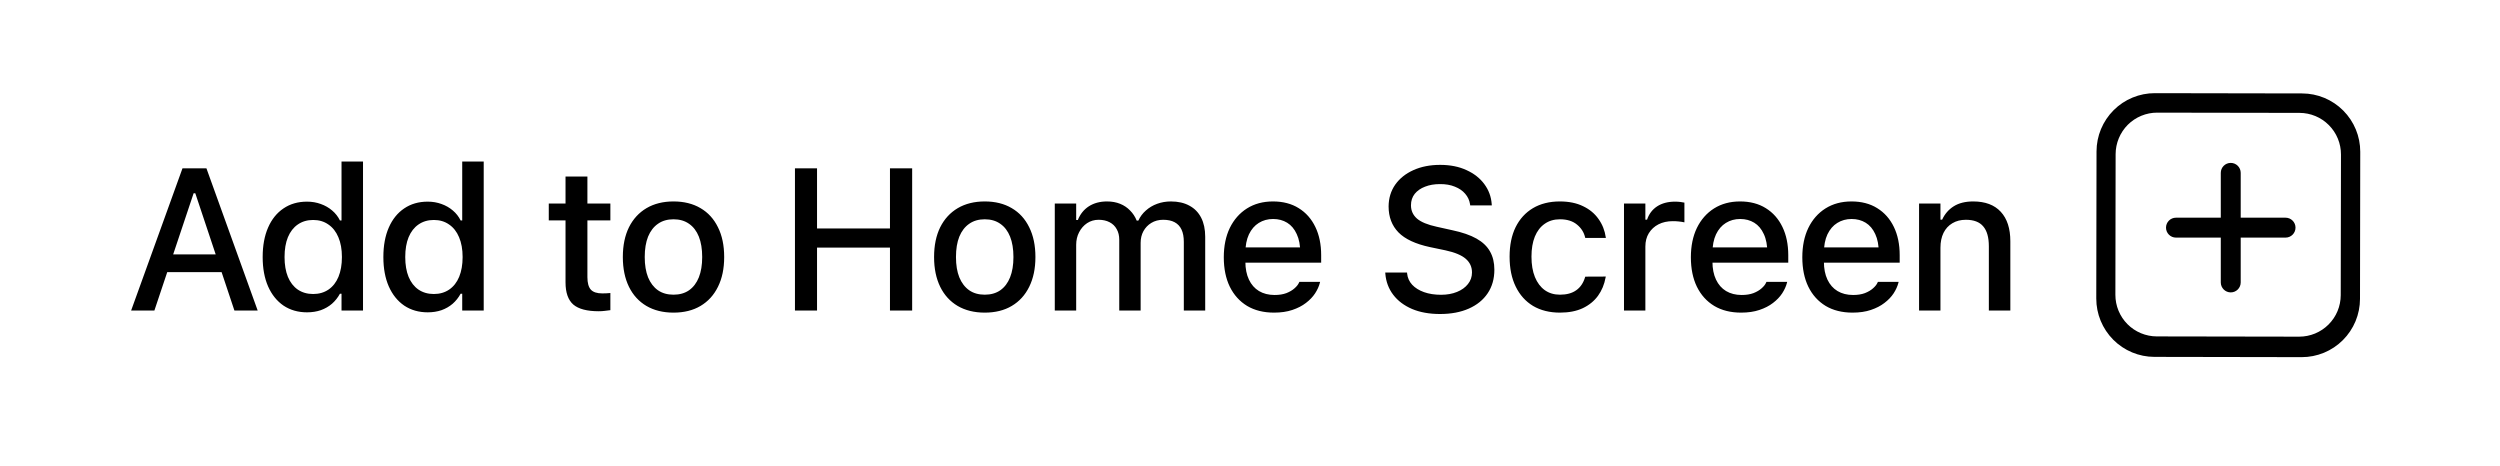
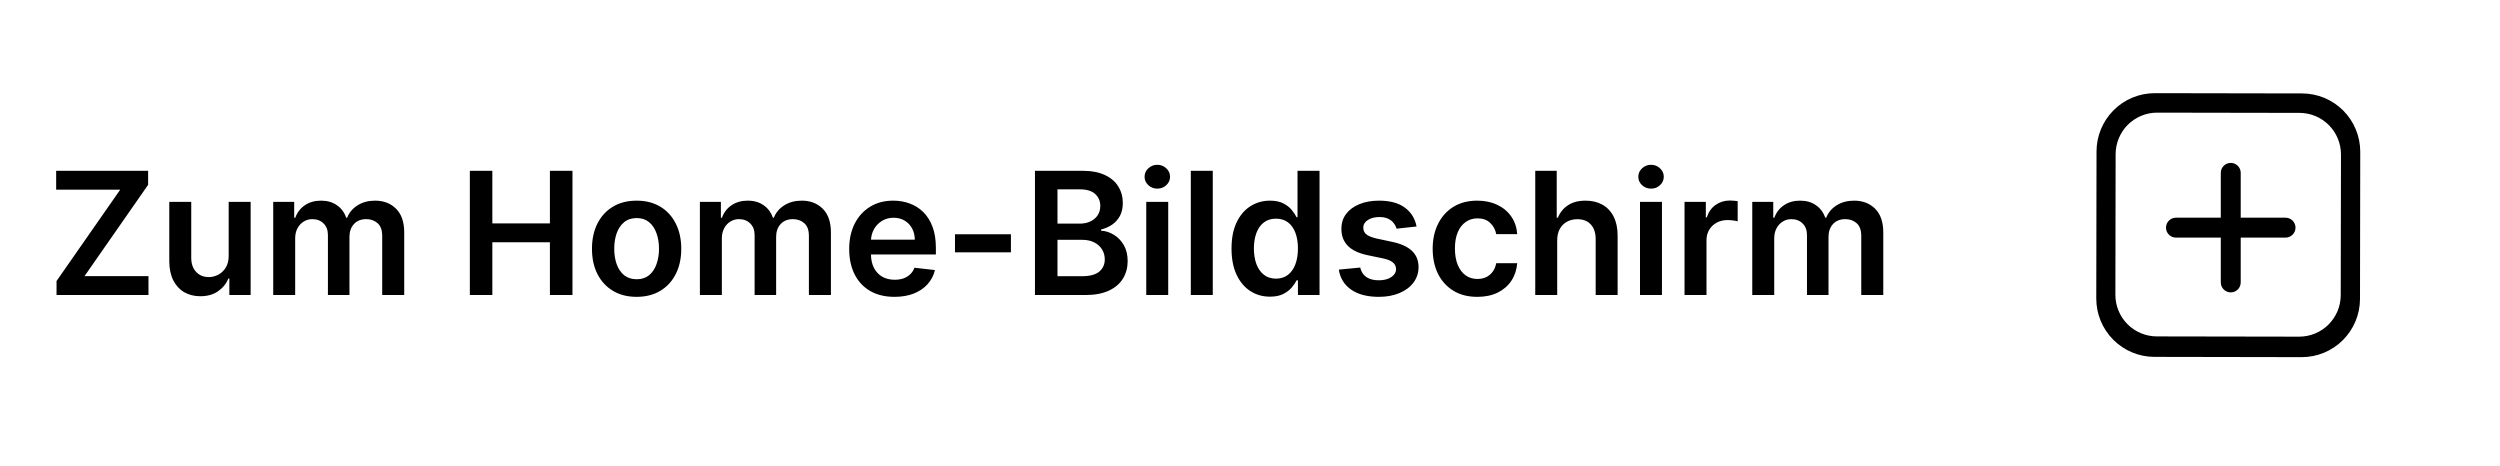
<svg xmlns="http://www.w3.org/2000/svg" width="161" height="30" viewBox="0 0 161 30" fill="none">
  <path d="M151.984 19.251C151.983 19.744 151.885 20.233 151.696 20.688C151.506 21.143 151.229 21.557 150.88 21.905C150.532 22.253 150.118 22.529 149.662 22.717C149.207 22.905 148.719 23.001 148.226 23L138.744 22.983C137.749 22.982 136.796 22.584 136.094 21.879C135.392 21.173 134.998 20.218 135 19.222L135.016 9.749C135.017 9.256 135.115 8.767 135.304 8.312C135.494 7.857 135.771 7.443 136.12 7.095C136.468 6.747 136.882 6.471 137.338 6.283C137.793 6.095 138.281 5.999 138.774 6L148.256 6.017C149.251 6.018 150.204 6.416 150.906 7.121C151.608 7.827 152.002 8.782 152 9.778L151.984 19.251ZM150.759 9.951C150.759 9.599 150.691 9.251 150.557 8.926C150.423 8.601 150.227 8.306 149.979 8.057C149.731 7.808 149.437 7.61 149.113 7.475C148.789 7.34 148.442 7.271 148.091 7.27L138.924 7.254C138.573 7.253 138.225 7.322 137.901 7.456C137.576 7.59 137.281 7.786 137.032 8.034C136.784 8.282 136.586 8.577 136.452 8.902C136.317 9.226 136.247 9.574 136.246 9.925L136.231 18.984C136.23 19.335 136.298 19.683 136.432 20.008C136.566 20.333 136.762 20.629 137.01 20.878C137.258 21.127 137.552 21.324 137.876 21.459C138.2 21.594 138.548 21.664 138.899 21.665L148.065 21.681C148.416 21.681 148.764 21.613 149.089 21.479C149.413 21.345 149.708 21.148 149.957 20.9C150.205 20.652 150.403 20.358 150.538 20.033C150.672 19.709 150.742 19.361 150.743 19.009L150.759 9.951Z" fill="black" />
-   <rect x="139.491" y="14.019" width="8.34" height="1.283" rx="0.642" fill="black" />
-   <rect x="144.302" y="10.491" width="8.34" height="1.283" rx="0.642" transform="rotate(90 144.302 10.4906)" fill="black" />
-   <path d="M8.444 20L11.752 10.84H12.9V12.446H12.469L9.942 20H8.444ZM10.038 17.524L10.438 16.382H14.608L15.008 17.524H10.038ZM15.097 20L12.577 12.446V10.84H13.294L16.595 20H15.097ZM19.772 20.114C19.197 20.114 18.693 19.97 18.261 19.683C17.834 19.391 17.502 18.978 17.265 18.445C17.032 17.912 16.916 17.283 16.916 16.56V16.547C16.916 15.819 17.032 15.188 17.265 14.655C17.497 14.122 17.828 13.712 18.255 13.424C18.682 13.132 19.188 12.986 19.772 12.986C20.09 12.986 20.386 13.037 20.661 13.138C20.936 13.236 21.179 13.375 21.391 13.557C21.602 13.735 21.77 13.949 21.892 14.198H21.994V10.402H23.378V20H21.994V18.915H21.892C21.757 19.164 21.585 19.38 21.378 19.562C21.171 19.74 20.932 19.877 20.661 19.975C20.39 20.068 20.094 20.114 19.772 20.114ZM20.166 18.934C20.547 18.934 20.877 18.838 21.156 18.648C21.435 18.457 21.649 18.185 21.797 17.829C21.945 17.469 22.019 17.046 22.019 16.56V16.547C22.019 16.056 21.943 15.633 21.791 15.277C21.643 14.922 21.429 14.649 21.15 14.459C20.875 14.264 20.547 14.166 20.166 14.166C19.785 14.166 19.455 14.264 19.175 14.459C18.9 14.649 18.689 14.922 18.541 15.277C18.397 15.629 18.325 16.052 18.325 16.547V16.56C18.325 17.05 18.397 17.474 18.541 17.829C18.689 18.185 18.9 18.457 19.175 18.648C19.455 18.838 19.785 18.934 20.166 18.934ZM27.545 20.114C26.97 20.114 26.466 19.97 26.035 19.683C25.607 19.391 25.275 18.978 25.038 18.445C24.805 17.912 24.689 17.283 24.689 16.56V16.547C24.689 15.819 24.805 15.188 25.038 14.655C25.271 14.122 25.601 13.712 26.028 13.424C26.456 13.132 26.961 12.986 27.545 12.986C27.863 12.986 28.159 13.037 28.434 13.138C28.709 13.236 28.952 13.375 29.164 13.557C29.375 13.735 29.543 13.949 29.665 14.198H29.767V10.402H31.151V20H29.767V18.915H29.665C29.53 19.164 29.358 19.38 29.151 19.562C28.944 19.74 28.705 19.877 28.434 19.975C28.163 20.068 27.867 20.114 27.545 20.114ZM27.939 18.934C28.32 18.934 28.65 18.838 28.929 18.648C29.208 18.457 29.422 18.185 29.57 17.829C29.718 17.469 29.792 17.046 29.792 16.56V16.547C29.792 16.056 29.716 15.633 29.564 15.277C29.416 14.922 29.202 14.649 28.923 14.459C28.648 14.264 28.32 14.166 27.939 14.166C27.558 14.166 27.228 14.264 26.948 14.459C26.673 14.649 26.462 14.922 26.314 15.277C26.17 15.629 26.098 16.052 26.098 16.547V16.56C26.098 17.05 26.17 17.474 26.314 17.829C26.462 18.185 26.673 18.457 26.948 18.648C27.228 18.838 27.558 18.934 27.939 18.934ZM38.559 20.044C37.806 20.044 37.26 19.901 36.921 19.613C36.587 19.321 36.42 18.845 36.42 18.185V14.192H35.341V13.106H36.42V11.367H37.829V13.106H39.308V14.192H37.829V17.848C37.829 18.221 37.903 18.489 38.051 18.654C38.199 18.815 38.445 18.895 38.788 18.895C38.889 18.895 38.976 18.893 39.048 18.889C39.124 18.885 39.211 18.879 39.308 18.87V19.975C39.198 19.991 39.08 20.006 38.953 20.019C38.826 20.036 38.695 20.044 38.559 20.044ZM43.374 20.133C42.701 20.133 42.12 19.989 41.629 19.702C41.142 19.414 40.767 19.003 40.505 18.47C40.243 17.933 40.111 17.296 40.111 16.56V16.547C40.111 15.806 40.243 15.169 40.505 14.636C40.772 14.103 41.148 13.693 41.635 13.405C42.126 13.117 42.706 12.973 43.374 12.973C44.047 12.973 44.627 13.117 45.114 13.405C45.6 13.688 45.975 14.099 46.237 14.636C46.504 15.169 46.637 15.806 46.637 16.547V16.56C46.637 17.296 46.504 17.933 46.237 18.47C45.975 19.003 45.6 19.414 45.114 19.702C44.631 19.989 44.051 20.133 43.374 20.133ZM43.374 18.978C43.768 18.978 44.102 18.883 44.377 18.692C44.652 18.498 44.862 18.221 45.006 17.861C45.149 17.501 45.221 17.067 45.221 16.56V16.547C45.221 16.035 45.149 15.599 45.006 15.239C44.862 14.88 44.652 14.604 44.377 14.414C44.102 14.219 43.768 14.122 43.374 14.122C42.981 14.122 42.646 14.219 42.371 14.414C42.096 14.604 41.885 14.88 41.736 15.239C41.593 15.599 41.521 16.035 41.521 16.547V16.56C41.521 17.067 41.593 17.501 41.736 17.861C41.885 18.221 42.096 18.498 42.371 18.692C42.646 18.883 42.981 18.978 43.374 18.978ZM51.195 20V10.84H52.617V14.712H57.314V10.84H58.743V20H57.314V15.944H52.617V20H51.195ZM63.418 20.133C62.745 20.133 62.163 19.989 61.672 19.702C61.186 19.414 60.811 19.003 60.549 18.47C60.287 17.933 60.155 17.296 60.155 16.56V16.547C60.155 15.806 60.287 15.169 60.549 14.636C60.816 14.103 61.192 13.693 61.679 13.405C62.17 13.117 62.749 12.973 63.418 12.973C64.091 12.973 64.671 13.117 65.157 13.405C65.644 13.688 66.019 14.099 66.281 14.636C66.547 15.169 66.681 15.806 66.681 16.547V16.56C66.681 17.296 66.547 17.933 66.281 18.47C66.019 19.003 65.644 19.414 65.157 19.702C64.675 19.989 64.095 20.133 63.418 20.133ZM63.418 18.978C63.812 18.978 64.146 18.883 64.421 18.692C64.696 18.498 64.906 18.221 65.049 17.861C65.193 17.501 65.265 17.067 65.265 16.56V16.547C65.265 16.035 65.193 15.599 65.049 15.239C64.906 14.88 64.696 14.604 64.421 14.414C64.146 14.219 63.812 14.122 63.418 14.122C63.025 14.122 62.69 14.219 62.415 14.414C62.14 14.604 61.928 14.88 61.78 15.239C61.636 15.599 61.565 16.035 61.565 16.547V16.56C61.565 17.067 61.636 17.501 61.78 17.861C61.928 18.221 62.14 18.498 62.415 18.692C62.69 18.883 63.025 18.978 63.418 18.978ZM67.928 20V13.106H69.306V14.166H69.414C69.566 13.786 69.803 13.492 70.125 13.284C70.451 13.077 70.84 12.973 71.293 12.973C71.606 12.973 71.887 13.024 72.137 13.126C72.387 13.227 72.6 13.371 72.778 13.557C72.96 13.739 73.102 13.955 73.203 14.205H73.311C73.425 13.955 73.586 13.739 73.794 13.557C74.001 13.371 74.242 13.227 74.517 13.126C74.797 13.024 75.093 12.973 75.406 12.973C75.871 12.973 76.269 13.064 76.599 13.246C76.93 13.424 77.181 13.682 77.355 14.021C77.528 14.359 77.615 14.767 77.615 15.246V20H76.238V15.576C76.238 15.258 76.189 14.996 76.092 14.789C75.994 14.577 75.846 14.418 75.647 14.312C75.453 14.207 75.207 14.154 74.911 14.154C74.619 14.154 74.363 14.222 74.143 14.357C73.927 14.488 73.758 14.666 73.635 14.89C73.516 15.11 73.457 15.36 73.457 15.639V20H72.08V15.436C72.08 15.174 72.025 14.947 71.915 14.757C71.809 14.562 71.657 14.414 71.458 14.312C71.259 14.207 71.024 14.154 70.753 14.154C70.478 14.154 70.231 14.226 70.01 14.37C69.795 14.514 69.623 14.708 69.496 14.954C69.369 15.195 69.306 15.466 69.306 15.766V20H67.928ZM82.049 20.133C81.376 20.133 80.799 19.989 80.316 19.702C79.834 19.41 79.462 18.997 79.199 18.464C78.941 17.931 78.812 17.3 78.812 16.572V16.566C78.812 15.847 78.941 15.218 79.199 14.681C79.462 14.143 79.83 13.724 80.304 13.424C80.782 13.123 81.34 12.973 81.979 12.973C82.623 12.973 83.175 13.117 83.636 13.405C84.102 13.693 84.459 14.097 84.709 14.617C84.959 15.133 85.083 15.739 85.083 16.433V16.915H79.51V15.931H84.398L83.738 16.845V16.293C83.738 15.802 83.662 15.396 83.509 15.074C83.361 14.748 83.156 14.505 82.894 14.344C82.631 14.183 82.329 14.103 81.986 14.103C81.643 14.103 81.336 14.188 81.065 14.357C80.799 14.522 80.587 14.767 80.431 15.093C80.278 15.419 80.202 15.819 80.202 16.293V16.845C80.202 17.298 80.278 17.685 80.431 18.007C80.583 18.328 80.799 18.574 81.078 18.743C81.362 18.912 81.696 18.997 82.081 18.997C82.377 18.997 82.631 18.957 82.843 18.877C83.058 18.792 83.234 18.688 83.37 18.565C83.509 18.443 83.604 18.322 83.655 18.204L83.681 18.153H85.014L85.001 18.21C84.942 18.439 84.838 18.667 84.69 18.895C84.542 19.12 84.345 19.325 84.1 19.511C83.858 19.697 83.566 19.848 83.224 19.962C82.885 20.076 82.494 20.133 82.049 20.133ZM92.739 20.222C92.05 20.222 91.449 20.114 90.937 19.898C90.425 19.678 90.02 19.374 89.724 18.984C89.428 18.595 89.259 18.144 89.216 17.632L89.21 17.55H90.613L90.619 17.62C90.649 17.895 90.757 18.134 90.943 18.337C91.133 18.54 91.387 18.699 91.705 18.813C92.026 18.927 92.392 18.984 92.803 18.984C93.188 18.984 93.531 18.923 93.831 18.8C94.132 18.678 94.367 18.508 94.536 18.293C94.709 18.077 94.796 17.829 94.796 17.55V17.544C94.796 17.192 94.663 16.9 94.396 16.668C94.13 16.435 93.694 16.253 93.089 16.122L92.086 15.912C91.159 15.713 90.484 15.398 90.061 14.966C89.638 14.53 89.426 13.974 89.426 13.297V13.29C89.43 12.762 89.572 12.296 89.851 11.894C90.135 11.492 90.526 11.179 91.026 10.955C91.525 10.73 92.098 10.618 92.746 10.618C93.393 10.618 93.958 10.73 94.441 10.955C94.927 11.175 95.31 11.475 95.59 11.856C95.873 12.237 96.032 12.666 96.066 13.145L96.072 13.227H94.682L94.669 13.145C94.631 12.895 94.527 12.673 94.358 12.478C94.193 12.283 93.971 12.131 93.692 12.021C93.416 11.907 93.095 11.852 92.727 11.856C92.371 11.856 92.054 11.911 91.775 12.021C91.495 12.127 91.273 12.281 91.108 12.484C90.947 12.688 90.867 12.933 90.867 13.221V13.227C90.867 13.566 90.996 13.849 91.254 14.078C91.516 14.302 91.942 14.477 92.53 14.604L93.533 14.827C94.172 14.962 94.69 15.142 95.088 15.366C95.486 15.591 95.776 15.868 95.958 16.198C96.144 16.524 96.237 16.913 96.237 17.366V17.372C96.237 17.956 96.093 18.462 95.805 18.889C95.522 19.312 95.118 19.64 94.593 19.873C94.068 20.106 93.45 20.222 92.739 20.222ZM100.462 20.133C99.793 20.133 99.216 19.989 98.729 19.702C98.246 19.41 97.874 18.995 97.612 18.457C97.349 17.92 97.218 17.279 97.218 16.534V16.521C97.218 15.789 97.347 15.159 97.605 14.63C97.868 14.101 98.24 13.693 98.722 13.405C99.209 13.117 99.787 12.973 100.455 12.973C101.035 12.973 101.532 13.075 101.947 13.278C102.366 13.477 102.698 13.752 102.944 14.103C103.193 14.45 103.35 14.846 103.413 15.29L103.42 15.322H102.093L102.087 15.309C102.011 14.97 101.835 14.689 101.56 14.465C101.285 14.236 100.919 14.122 100.462 14.122C100.081 14.122 99.753 14.219 99.478 14.414C99.203 14.604 98.991 14.88 98.843 15.239C98.699 15.599 98.627 16.026 98.627 16.521V16.534C98.627 17.042 98.701 17.478 98.849 17.842C98.998 18.206 99.209 18.487 99.484 18.686C99.759 18.881 100.085 18.978 100.462 18.978C100.893 18.978 101.243 18.883 101.509 18.692C101.78 18.502 101.97 18.221 102.08 17.848L102.093 17.816L103.413 17.81L103.401 17.867C103.32 18.316 103.157 18.709 102.912 19.048C102.666 19.386 102.339 19.653 101.928 19.848C101.522 20.038 101.033 20.133 100.462 20.133ZM104.585 20V13.106H105.962V14.148H106.07C106.193 13.779 106.409 13.494 106.718 13.29C107.031 13.087 107.416 12.986 107.873 12.986C107.987 12.986 108.099 12.992 108.209 13.005C108.319 13.018 108.408 13.032 108.476 13.049V14.319C108.353 14.293 108.231 14.274 108.108 14.262C107.989 14.249 107.865 14.243 107.733 14.243C107.382 14.243 107.073 14.31 106.807 14.446C106.544 14.581 106.337 14.772 106.185 15.017C106.036 15.258 105.962 15.546 105.962 15.88V20H104.585ZM112.129 20.133C111.457 20.133 110.879 19.989 110.397 19.702C109.914 19.41 109.542 18.997 109.279 18.464C109.021 17.931 108.892 17.3 108.892 16.572V16.566C108.892 15.847 109.021 15.218 109.279 14.681C109.542 14.143 109.91 13.724 110.384 13.424C110.862 13.123 111.421 12.973 112.06 12.973C112.703 12.973 113.255 13.117 113.716 13.405C114.182 13.693 114.539 14.097 114.789 14.617C115.039 15.133 115.164 15.739 115.164 16.433V16.915H109.59V15.931H114.478L113.818 16.845V16.293C113.818 15.802 113.742 15.396 113.589 15.074C113.441 14.748 113.236 14.505 112.974 14.344C112.711 14.183 112.409 14.103 112.066 14.103C111.723 14.103 111.416 14.188 111.146 14.357C110.879 14.522 110.667 14.767 110.511 15.093C110.358 15.419 110.282 15.819 110.282 16.293V16.845C110.282 17.298 110.358 17.685 110.511 18.007C110.663 18.328 110.879 18.574 111.158 18.743C111.442 18.912 111.776 18.997 112.161 18.997C112.457 18.997 112.711 18.957 112.923 18.877C113.139 18.792 113.314 18.688 113.45 18.565C113.589 18.443 113.685 18.322 113.735 18.204L113.761 18.153H115.094L115.081 18.21C115.022 18.439 114.918 18.667 114.77 18.895C114.622 19.12 114.425 19.325 114.18 19.511C113.939 19.697 113.647 19.848 113.304 19.962C112.965 20.076 112.574 20.133 112.129 20.133ZM119.306 20.133C118.633 20.133 118.055 19.989 117.573 19.702C117.091 19.41 116.718 18.997 116.456 18.464C116.198 17.931 116.069 17.3 116.069 16.572V16.566C116.069 15.847 116.198 15.218 116.456 14.681C116.718 14.143 117.086 13.724 117.56 13.424C118.038 13.123 118.597 12.973 119.236 12.973C119.879 12.973 120.432 13.117 120.893 13.405C121.358 13.693 121.716 14.097 121.966 14.617C122.215 15.133 122.34 15.739 122.34 16.433V16.915H116.767V15.931H121.655L120.994 16.845V16.293C120.994 15.802 120.918 15.396 120.766 15.074C120.618 14.748 120.413 14.505 120.15 14.344C119.888 14.183 119.585 14.103 119.242 14.103C118.9 14.103 118.593 14.188 118.322 14.357C118.055 14.522 117.844 14.767 117.687 15.093C117.535 15.419 117.459 15.819 117.459 16.293V16.845C117.459 17.298 117.535 17.685 117.687 18.007C117.84 18.328 118.055 18.574 118.335 18.743C118.618 18.912 118.953 18.997 119.338 18.997C119.634 18.997 119.888 18.957 120.099 18.877C120.315 18.792 120.491 18.688 120.626 18.565C120.766 18.443 120.861 18.322 120.912 18.204L120.937 18.153H122.27L122.258 18.21C122.198 18.439 122.095 18.667 121.947 18.895C121.798 19.12 121.602 19.325 121.356 19.511C121.115 19.697 120.823 19.848 120.48 19.962C120.142 20.076 119.75 20.133 119.306 20.133ZM123.588 20V13.106H124.965V14.148H125.073C125.242 13.779 125.492 13.492 125.822 13.284C126.152 13.077 126.569 12.973 127.073 12.973C127.847 12.973 128.44 13.195 128.85 13.64C129.26 14.084 129.466 14.717 129.466 15.538V20H128.082V15.861C128.082 15.286 127.961 14.858 127.72 14.579C127.483 14.296 127.111 14.154 126.603 14.154C126.269 14.154 125.979 14.228 125.733 14.376C125.488 14.52 125.297 14.727 125.162 14.998C125.031 15.265 124.965 15.584 124.965 15.957V20H123.588Z" fill="black" />
+   <path d="M147.189 14.019H140.132C139.778 14.019 139.491 14.306 139.491 14.66V14.66C139.491 15.015 139.778 15.302 140.132 15.302H147.189C147.543 15.302 147.831 15.015 147.831 14.66C147.831 14.306 147.543 14.019 147.189 14.019Z" fill="black" />
+   <path d="M144.302 18.189V11.132C144.302 10.778 144.015 10.491 143.66 10.491H143.66C143.306 10.491 143.019 10.778 143.019 11.132V18.189C143.019 18.543 143.306 18.83 143.66 18.83C144.015 18.83 144.302 18.543 144.302 18.189Z" fill="black" />
+   <path d="M3.641 19V18.098L7.742 12.215H3.617V11H9.539V11.902L5.441 17.785H9.562V19H3.641ZM14.727 16.477V13H16.141V19H14.77V17.934H14.707C14.572 18.27 14.349 18.544 14.039 18.758C13.732 18.971 13.353 19.078 12.902 19.078C12.509 19.078 12.162 18.991 11.859 18.816C11.56 18.639 11.325 18.383 11.156 18.047C10.987 17.708 10.902 17.299 10.902 16.82V13H12.316V16.602C12.316 16.982 12.421 17.284 12.629 17.508C12.837 17.732 13.111 17.844 13.449 17.844C13.658 17.844 13.859 17.793 14.055 17.691C14.25 17.59 14.41 17.439 14.535 17.238C14.663 17.035 14.727 16.781 14.727 16.477ZM17.595 19V13H18.946V14.02H19.017C19.142 13.676 19.349 13.408 19.638 13.215C19.927 13.02 20.272 12.922 20.673 12.922C21.079 12.922 21.422 13.021 21.7 13.219C21.981 13.414 22.179 13.681 22.294 14.02H22.356C22.489 13.686 22.713 13.421 23.028 13.223C23.346 13.022 23.722 12.922 24.157 12.922C24.709 12.922 25.16 13.096 25.509 13.445C25.858 13.794 26.032 14.303 26.032 14.973V19H24.614V15.191C24.614 14.819 24.515 14.547 24.317 14.375C24.119 14.2 23.877 14.113 23.591 14.113C23.25 14.113 22.983 14.22 22.79 14.434C22.6 14.645 22.505 14.919 22.505 15.258V19H21.118V15.133C21.118 14.823 21.024 14.575 20.837 14.391C20.652 14.206 20.41 14.113 20.11 14.113C19.907 14.113 19.722 14.165 19.556 14.27C19.389 14.371 19.256 14.516 19.157 14.703C19.058 14.888 19.009 15.104 19.009 15.352V19H17.595ZM30.258 19V11H31.707V14.387H35.414V11H36.867V19H35.414V15.602H31.707V19H30.258ZM40.998 19.117C40.412 19.117 39.904 18.988 39.475 18.73C39.045 18.473 38.712 18.112 38.475 17.648C38.24 17.185 38.123 16.643 38.123 16.023C38.123 15.404 38.24 14.861 38.475 14.395C38.712 13.928 39.045 13.566 39.475 13.309C39.904 13.051 40.412 12.922 40.998 12.922C41.584 12.922 42.092 13.051 42.522 13.309C42.951 13.566 43.283 13.928 43.518 14.395C43.755 14.861 43.873 15.404 43.873 16.023C43.873 16.643 43.755 17.185 43.518 17.648C43.283 18.112 42.951 18.473 42.522 18.73C42.092 18.988 41.584 19.117 40.998 19.117ZM41.006 17.984C41.324 17.984 41.589 17.897 41.803 17.723C42.016 17.546 42.175 17.309 42.279 17.012C42.386 16.715 42.44 16.384 42.44 16.02C42.44 15.652 42.386 15.32 42.279 15.023C42.175 14.724 42.016 14.486 41.803 14.309C41.589 14.132 41.324 14.043 41.006 14.043C40.68 14.043 40.41 14.132 40.193 14.309C39.98 14.486 39.82 14.724 39.713 15.023C39.609 15.32 39.557 15.652 39.557 16.02C39.557 16.384 39.609 16.715 39.713 17.012C39.82 17.309 39.98 17.546 40.193 17.723C40.41 17.897 40.68 17.984 41.006 17.984ZM45.073 19V13H46.425V14.02H46.495C46.62 13.676 46.827 13.408 47.116 13.215C47.405 13.02 47.75 12.922 48.151 12.922C48.558 12.922 48.9 13.021 49.179 13.219C49.46 13.414 49.658 13.681 49.773 14.02H49.835C49.968 13.686 50.192 13.421 50.507 13.223C50.825 13.022 51.201 12.922 51.636 12.922C52.188 12.922 52.638 13.096 52.987 13.445C53.336 13.794 53.511 14.303 53.511 14.973V19H52.093V15.191C52.093 14.819 51.994 14.547 51.796 14.375C51.598 14.2 51.356 14.113 51.069 14.113C50.728 14.113 50.461 14.22 50.269 14.434C50.078 14.645 49.983 14.919 49.983 15.258V19H48.597V15.133C48.597 14.823 48.503 14.575 48.315 14.391C48.13 14.206 47.888 14.113 47.589 14.113C47.386 14.113 47.201 14.165 47.034 14.27C46.867 14.371 46.735 14.516 46.636 14.703C46.537 14.888 46.487 15.104 46.487 15.352V19H45.073ZM57.602 19.117C57 19.117 56.48 18.992 56.043 18.742C55.608 18.49 55.273 18.133 55.039 17.672C54.805 17.208 54.688 16.663 54.688 16.035C54.688 15.418 54.805 14.876 55.039 14.41C55.276 13.941 55.607 13.577 56.031 13.316C56.456 13.053 56.954 12.922 57.527 12.922C57.897 12.922 58.246 12.982 58.574 13.102C58.905 13.219 59.197 13.401 59.449 13.648C59.704 13.896 59.905 14.211 60.051 14.594C60.197 14.974 60.27 15.427 60.27 15.953V16.387H55.352V15.434H58.914C58.911 15.163 58.853 14.922 58.738 14.711C58.624 14.497 58.464 14.329 58.258 14.207C58.055 14.085 57.818 14.023 57.547 14.023C57.258 14.023 57.004 14.094 56.785 14.234C56.566 14.372 56.396 14.555 56.273 14.781C56.154 15.005 56.092 15.251 56.09 15.52V16.352C56.09 16.701 56.154 17 56.281 17.25C56.409 17.497 56.587 17.688 56.816 17.82C57.046 17.951 57.314 18.016 57.621 18.016C57.827 18.016 58.013 17.987 58.18 17.93C58.346 17.87 58.491 17.783 58.613 17.668C58.736 17.553 58.828 17.412 58.891 17.242L60.211 17.391C60.128 17.74 59.969 18.044 59.734 18.305C59.503 18.562 59.206 18.763 58.844 18.906C58.482 19.047 58.068 19.117 57.602 19.117ZM65.103 15.086V16.25H61.501V15.086H65.103ZM66.652 19V11H69.715C70.293 11 70.773 11.091 71.156 11.273C71.542 11.453 71.829 11.699 72.019 12.012C72.212 12.324 72.309 12.678 72.309 13.074C72.309 13.4 72.246 13.678 72.121 13.91C71.996 14.139 71.828 14.325 71.617 14.469C71.406 14.612 71.171 14.715 70.91 14.777V14.855C71.194 14.871 71.466 14.958 71.727 15.117C71.99 15.273 72.204 15.495 72.371 15.781C72.538 16.068 72.621 16.414 72.621 16.82C72.621 17.234 72.521 17.607 72.32 17.938C72.12 18.266 71.818 18.525 71.414 18.715C71.01 18.905 70.503 19 69.891 19H66.652ZM68.102 17.789H69.66C70.186 17.789 70.565 17.689 70.797 17.488C71.031 17.285 71.148 17.025 71.148 16.707C71.148 16.47 71.09 16.256 70.973 16.066C70.856 15.874 70.689 15.723 70.473 15.613C70.257 15.501 69.999 15.445 69.699 15.445H68.102V17.789ZM68.102 14.402H69.535C69.785 14.402 70.01 14.357 70.211 14.266C70.412 14.172 70.569 14.04 70.684 13.871C70.801 13.699 70.859 13.496 70.859 13.262C70.859 12.952 70.75 12.697 70.531 12.496C70.315 12.296 69.993 12.195 69.566 12.195H68.102V14.402ZM73.819 19V13H75.233V19H73.819ZM74.53 12.148C74.306 12.148 74.114 12.074 73.952 11.926C73.791 11.775 73.71 11.594 73.71 11.383C73.71 11.169 73.791 10.988 73.952 10.84C74.114 10.689 74.306 10.613 74.53 10.613C74.757 10.613 74.95 10.689 75.108 10.84C75.27 10.988 75.351 11.169 75.351 11.383C75.351 11.594 75.27 11.775 75.108 11.926C74.95 12.074 74.757 12.148 74.53 12.148ZM78.102 11V19H76.688V11H78.102ZM81.782 19.105C81.311 19.105 80.889 18.984 80.517 18.742C80.144 18.5 79.85 18.148 79.634 17.688C79.418 17.227 79.31 16.667 79.31 16.008C79.31 15.341 79.419 14.779 79.638 14.32C79.859 13.859 80.157 13.512 80.532 13.277C80.907 13.04 81.325 12.922 81.786 12.922C82.138 12.922 82.427 12.982 82.653 13.102C82.88 13.219 83.06 13.361 83.192 13.527C83.325 13.691 83.428 13.846 83.501 13.992H83.56V11H84.978V19H83.587V18.055H83.501C83.428 18.201 83.323 18.355 83.185 18.52C83.046 18.681 82.864 18.819 82.638 18.934C82.411 19.048 82.126 19.105 81.782 19.105ZM82.177 17.945C82.476 17.945 82.731 17.865 82.942 17.703C83.153 17.539 83.314 17.311 83.423 17.02C83.532 16.728 83.587 16.388 83.587 16C83.587 15.612 83.532 15.275 83.423 14.988C83.316 14.702 83.157 14.479 82.946 14.32C82.738 14.162 82.481 14.082 82.177 14.082C81.862 14.082 81.599 14.164 81.388 14.328C81.177 14.492 81.018 14.719 80.911 15.008C80.804 15.297 80.751 15.628 80.751 16C80.751 16.375 80.804 16.71 80.911 17.004C81.02 17.296 81.181 17.526 81.392 17.695C81.605 17.862 81.867 17.945 82.177 17.945ZM91.227 14.586L89.938 14.727C89.901 14.596 89.837 14.474 89.746 14.359C89.658 14.245 89.538 14.152 89.387 14.082C89.236 14.012 89.051 13.977 88.832 13.977C88.538 13.977 88.29 14.04 88.09 14.168C87.892 14.296 87.794 14.461 87.797 14.664C87.794 14.838 87.858 14.98 87.988 15.09C88.121 15.199 88.34 15.289 88.644 15.359L89.668 15.578C90.236 15.7 90.658 15.895 90.934 16.16C91.212 16.426 91.353 16.773 91.356 17.203C91.353 17.581 91.242 17.914 91.023 18.203C90.807 18.49 90.507 18.713 90.121 18.875C89.736 19.037 89.293 19.117 88.793 19.117C88.059 19.117 87.467 18.963 87.019 18.656C86.572 18.346 86.305 17.915 86.219 17.363L87.598 17.23C87.66 17.501 87.793 17.706 87.996 17.844C88.199 17.982 88.463 18.051 88.789 18.051C89.125 18.051 89.394 17.982 89.598 17.844C89.803 17.706 89.906 17.535 89.906 17.332C89.906 17.16 89.84 17.018 89.707 16.906C89.577 16.794 89.374 16.708 89.098 16.648L88.074 16.434C87.499 16.314 87.073 16.112 86.797 15.828C86.521 15.542 86.384 15.18 86.387 14.742C86.384 14.372 86.484 14.052 86.688 13.781C86.893 13.508 87.178 13.297 87.543 13.148C87.91 12.997 88.333 12.922 88.812 12.922C89.516 12.922 90.069 13.072 90.473 13.371C90.879 13.671 91.13 14.075 91.227 14.586ZM95.139 19.117C94.54 19.117 94.025 18.986 93.596 18.723C93.169 18.46 92.839 18.096 92.607 17.633C92.378 17.167 92.264 16.63 92.264 16.023C92.264 15.414 92.381 14.876 92.615 14.41C92.85 13.941 93.18 13.577 93.607 13.316C94.037 13.053 94.545 12.922 95.131 12.922C95.618 12.922 96.049 13.012 96.424 13.191C96.801 13.368 97.102 13.62 97.326 13.945C97.55 14.268 97.678 14.646 97.709 15.078H96.357C96.303 14.789 96.172 14.548 95.967 14.355C95.764 14.16 95.492 14.062 95.15 14.062C94.861 14.062 94.607 14.141 94.389 14.297C94.17 14.45 93.999 14.672 93.877 14.961C93.757 15.25 93.697 15.596 93.697 16C93.697 16.409 93.757 16.76 93.877 17.055C93.997 17.346 94.165 17.572 94.381 17.73C94.6 17.887 94.856 17.965 95.15 17.965C95.359 17.965 95.545 17.926 95.709 17.848C95.876 17.767 96.015 17.651 96.127 17.5C96.239 17.349 96.316 17.165 96.357 16.949H97.709C97.675 17.374 97.55 17.75 97.334 18.078C97.118 18.404 96.824 18.659 96.451 18.844C96.079 19.026 95.641 19.117 95.139 19.117ZM100.284 15.484V19H98.87V11H100.253V14.02H100.323C100.464 13.681 100.681 13.414 100.976 13.219C101.272 13.021 101.65 12.922 102.108 12.922C102.525 12.922 102.888 13.009 103.198 13.184C103.508 13.358 103.748 13.613 103.917 13.949C104.089 14.285 104.175 14.695 104.175 15.18V19H102.761V15.398C102.761 14.995 102.657 14.681 102.448 14.457C102.243 14.23 101.953 14.117 101.581 14.117C101.331 14.117 101.107 14.172 100.909 14.281C100.714 14.388 100.56 14.543 100.448 14.746C100.339 14.949 100.284 15.195 100.284 15.484ZM105.616 19V13H107.03V19H105.616ZM106.327 12.148C106.103 12.148 105.91 12.074 105.749 11.926C105.588 11.775 105.507 11.594 105.507 11.383C105.507 11.169 105.588 10.988 105.749 10.84C105.91 10.689 106.103 10.613 106.327 10.613C106.554 10.613 106.746 10.689 106.905 10.84C107.067 10.988 107.147 11.169 107.147 11.383C107.147 11.594 107.067 11.775 106.905 11.926C106.746 12.074 106.554 12.148 106.327 12.148ZM108.484 19V13H109.855V14H109.918C110.027 13.654 110.215 13.387 110.48 13.199C110.749 13.009 111.055 12.914 111.398 12.914C111.477 12.914 111.564 12.918 111.66 12.926C111.759 12.931 111.841 12.94 111.906 12.953V14.254C111.846 14.233 111.751 14.215 111.621 14.199C111.493 14.181 111.37 14.172 111.25 14.172C110.992 14.172 110.76 14.228 110.555 14.34C110.352 14.449 110.191 14.602 110.074 14.797C109.957 14.992 109.898 15.217 109.898 15.473V19H108.484ZM112.846 19V13H114.197V14.02H114.268C114.393 13.676 114.6 13.408 114.889 13.215C115.178 13.02 115.523 12.922 115.924 12.922C116.33 12.922 116.673 13.021 116.951 13.219C117.232 13.414 117.43 13.681 117.545 14.02H117.607C117.74 13.686 117.964 13.421 118.279 13.223C118.597 13.022 118.973 12.922 119.408 12.922C119.96 12.922 120.411 13.096 120.76 13.445C121.109 13.794 121.283 14.303 121.283 14.973V19H119.865V15.191C119.865 14.819 119.766 14.547 119.568 14.375C119.37 14.2 119.128 14.113 118.842 14.113C118.501 14.113 118.234 14.22 118.041 14.434C117.851 14.645 117.756 14.919 117.756 15.258V19H116.369V15.133C116.369 14.823 116.275 14.575 116.088 14.391C115.903 14.206 115.661 14.113 115.361 14.113C115.158 14.113 114.973 14.165 114.807 14.27C114.64 14.371 114.507 14.516 114.408 14.703C114.309 14.888 114.26 15.104 114.26 15.352V19H112.846Z" fill="black" />
</svg>
